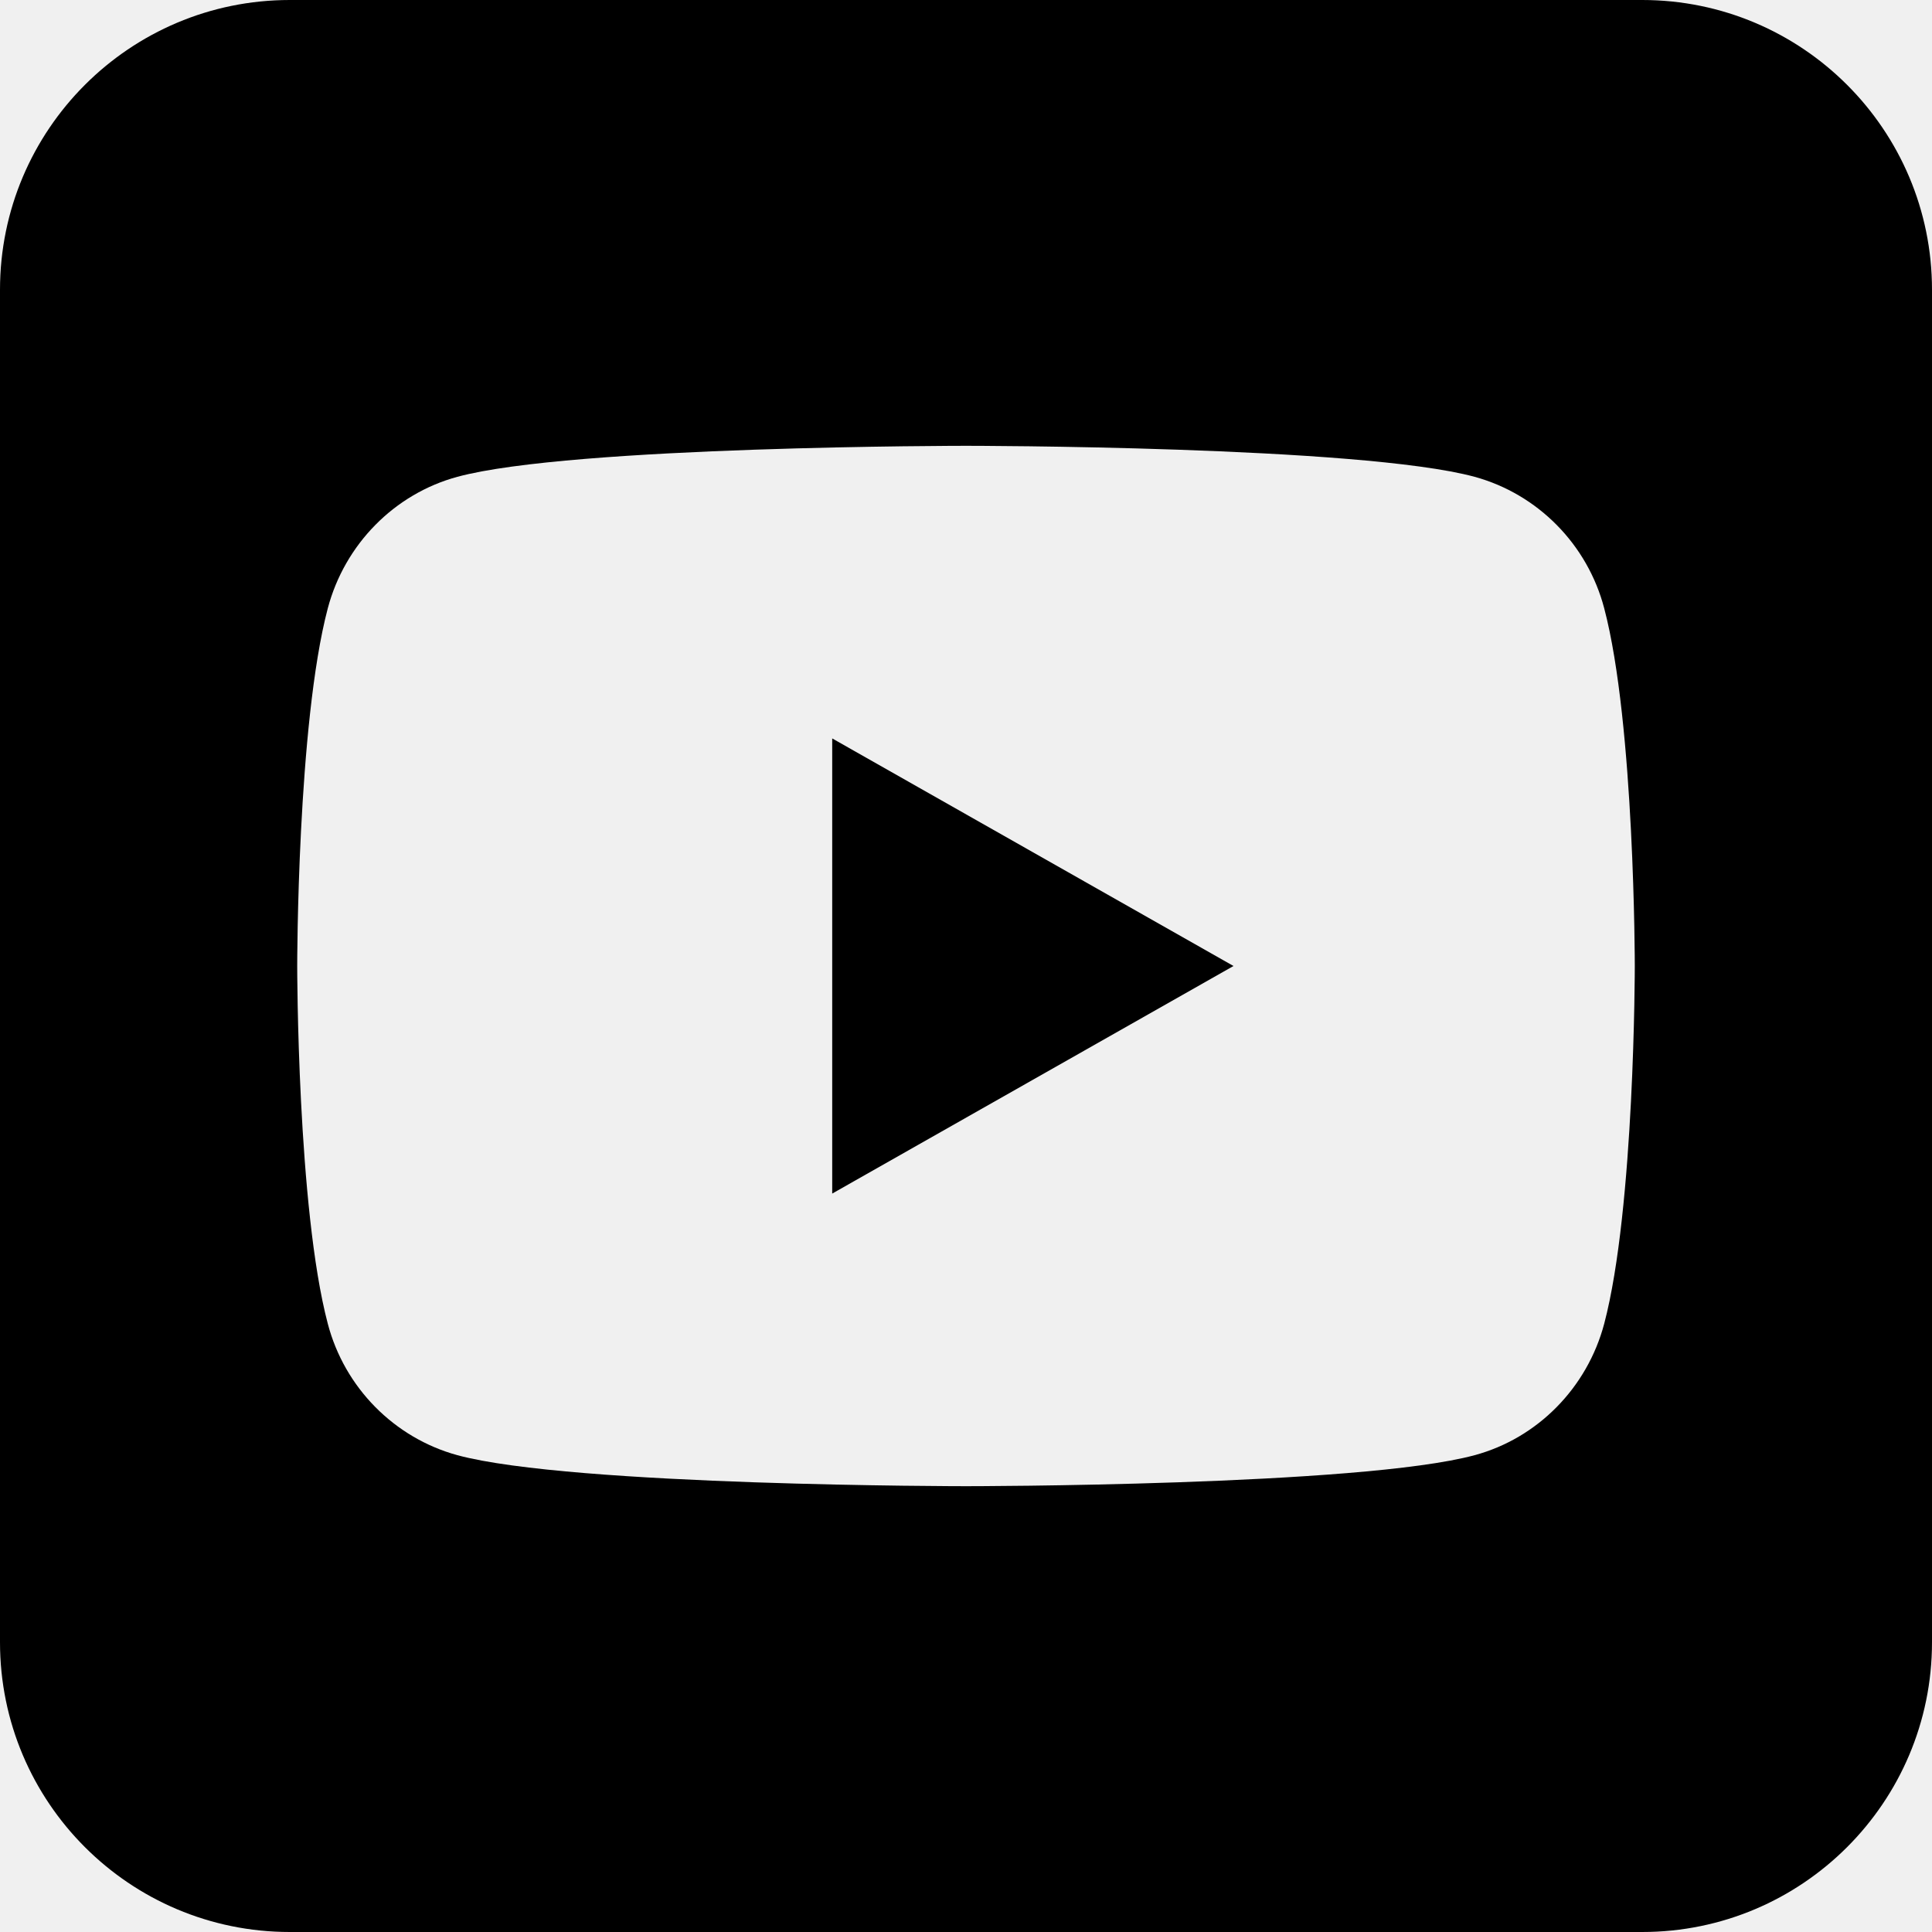
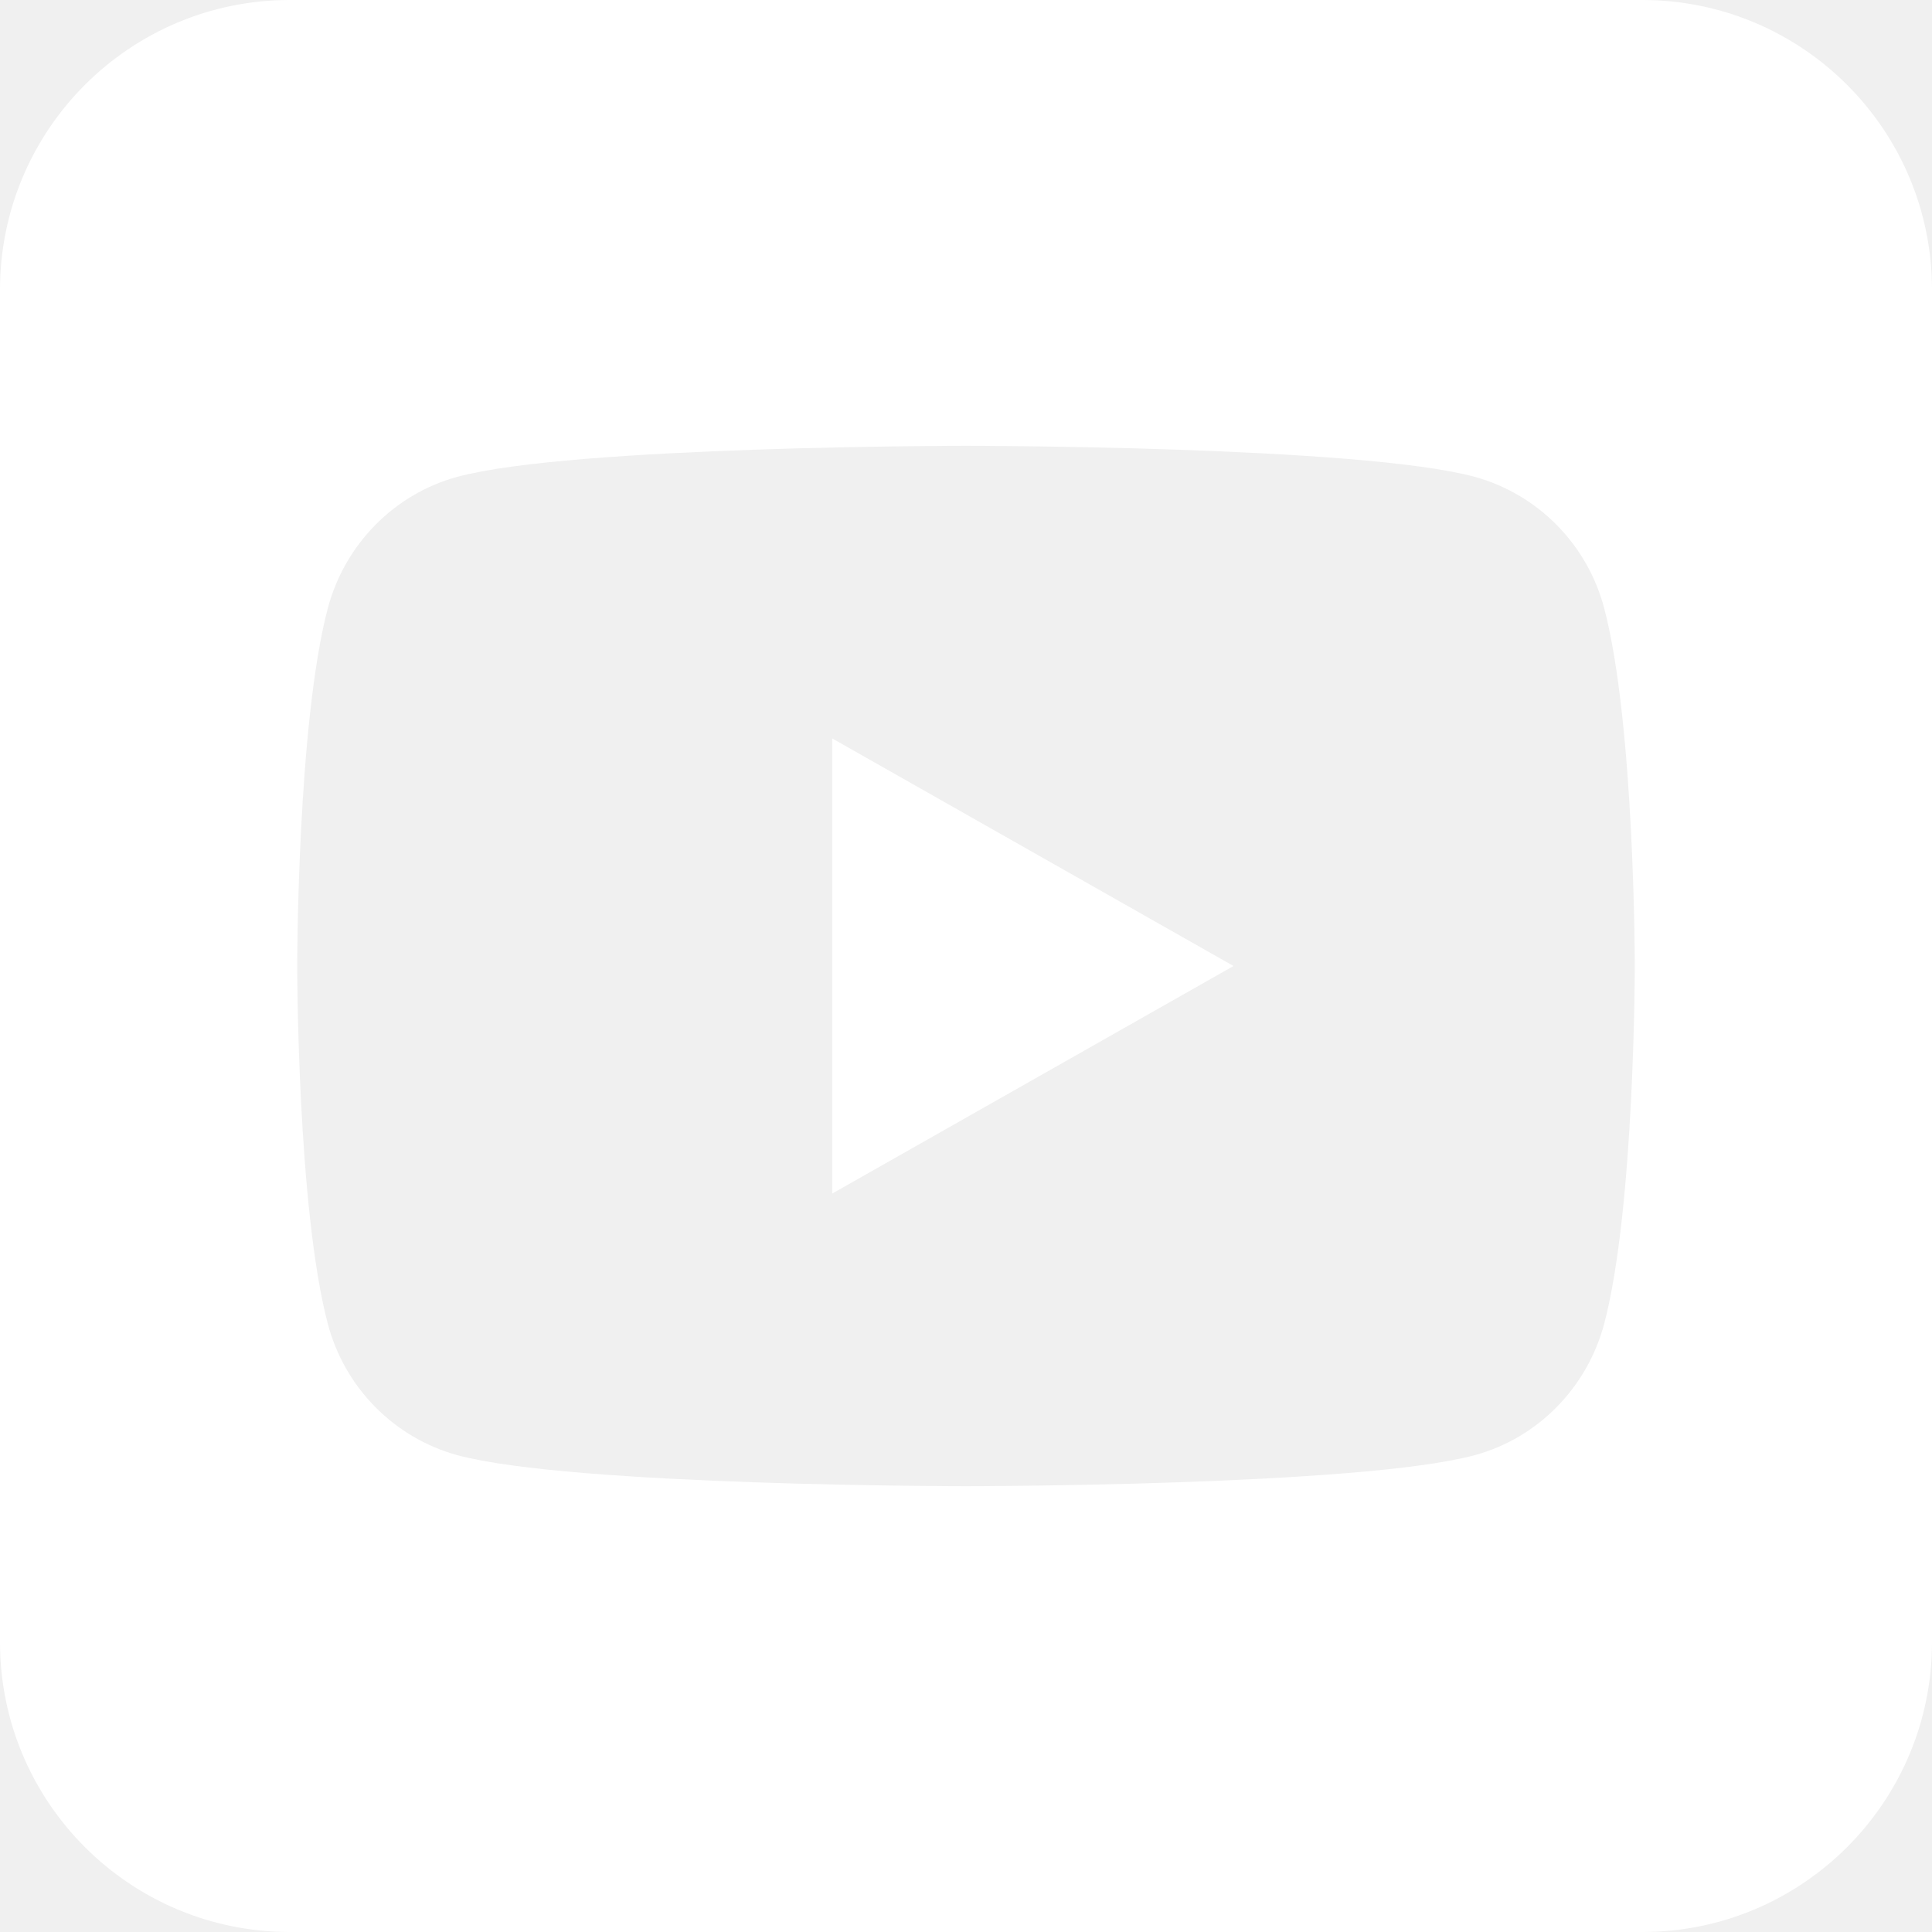
<svg xmlns="http://www.w3.org/2000/svg" viewBox="0 0 24 24" fill="currentColor">
-   <path d="M15.323 12L10.338 14.827V9.173L15.323 12Z" />
-   <path fill-rule="evenodd" clip-rule="evenodd" d="M3.6 0H20.4C22.388 0 24 1.612 24 3.6V20.4C24 22.388 22.388 24 20.4 24H3.6C1.612 24 0 22.388 0 20.4V3.6C0 1.612 1.612 0 3.6 0ZM20.308 12C20.308 12 20.308 8.995 19.928 7.556C19.72 6.763 19.103 6.138 18.318 5.923C16.898 5.538 12 5.538 12 5.538C12 5.538 7.104 5.538 5.682 5.923C4.9 6.135 4.283 6.761 4.072 7.556C3.692 8.995 3.692 12 3.692 12C3.692 12 3.692 15.005 4.072 16.444C4.28 17.237 4.897 17.862 5.682 18.077C7.104 18.462 12 18.462 12 18.462C12 18.462 16.898 18.462 18.318 18.077C19.1 17.866 19.717 17.239 19.928 16.444C20.308 15.005 20.308 12 20.308 12Z" />
+   <path fill="#fff" d="M15.323 12L10.338 14.827V9.173L15.323 12Z" />
+   <path fill="#fff" fill-rule="evenodd" clip-rule="evenodd" d="M3.6 0H20.4C22.388 0 24 1.612 24 3.6V20.4C24 22.388 22.388 24 20.4 24H3.6C1.612 24 0 22.388 0 20.4V3.6C0 1.612 1.612 0 3.6 0ZM20.308 12C20.308 12 20.308 8.995 19.928 7.556C19.72 6.763 19.103 6.138 18.318 5.923C16.898 5.538 12 5.538 12 5.538C12 5.538 7.104 5.538 5.682 5.923C4.9 6.135 4.283 6.761 4.072 7.556C3.692 8.995 3.692 12 3.692 12C3.692 12 3.692 15.005 4.072 16.444C4.28 17.237 4.897 17.862 5.682 18.077C7.104 18.462 12 18.462 12 18.462C12 18.462 16.898 18.462 18.318 18.077C19.1 17.866 19.717 17.239 19.928 16.444C20.308 15.005 20.308 12 20.308 12Z" />
</svg>
